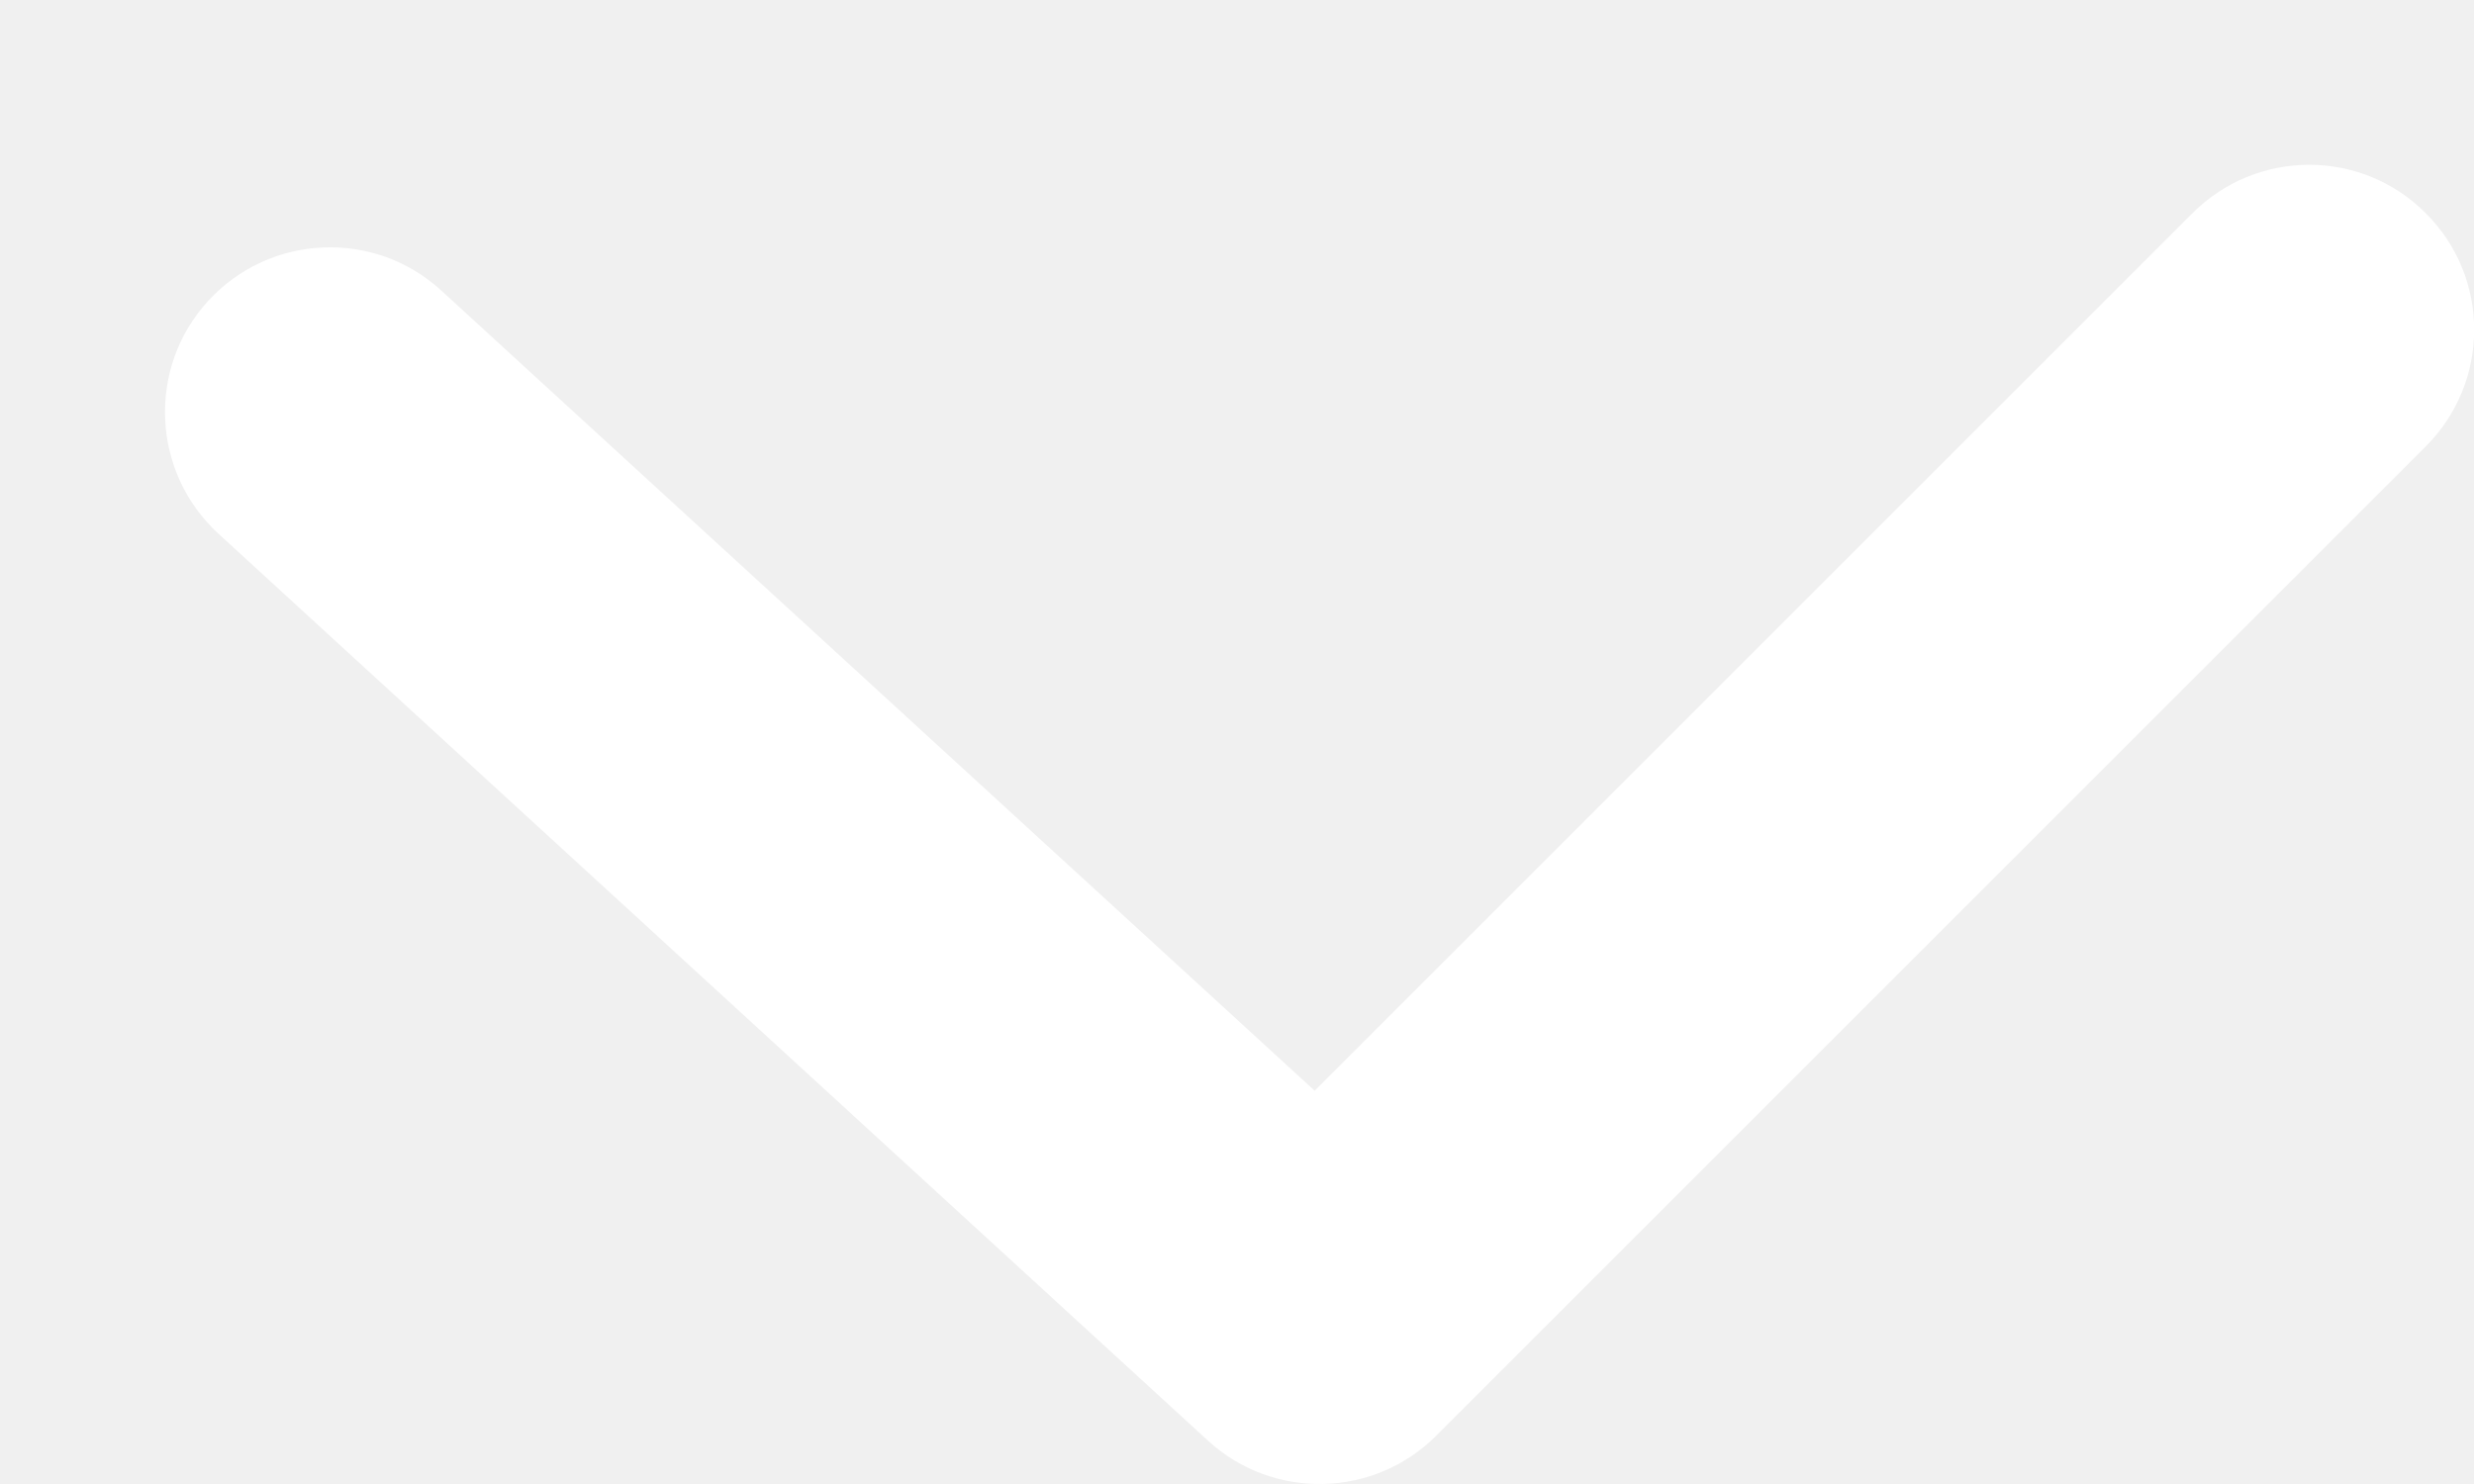
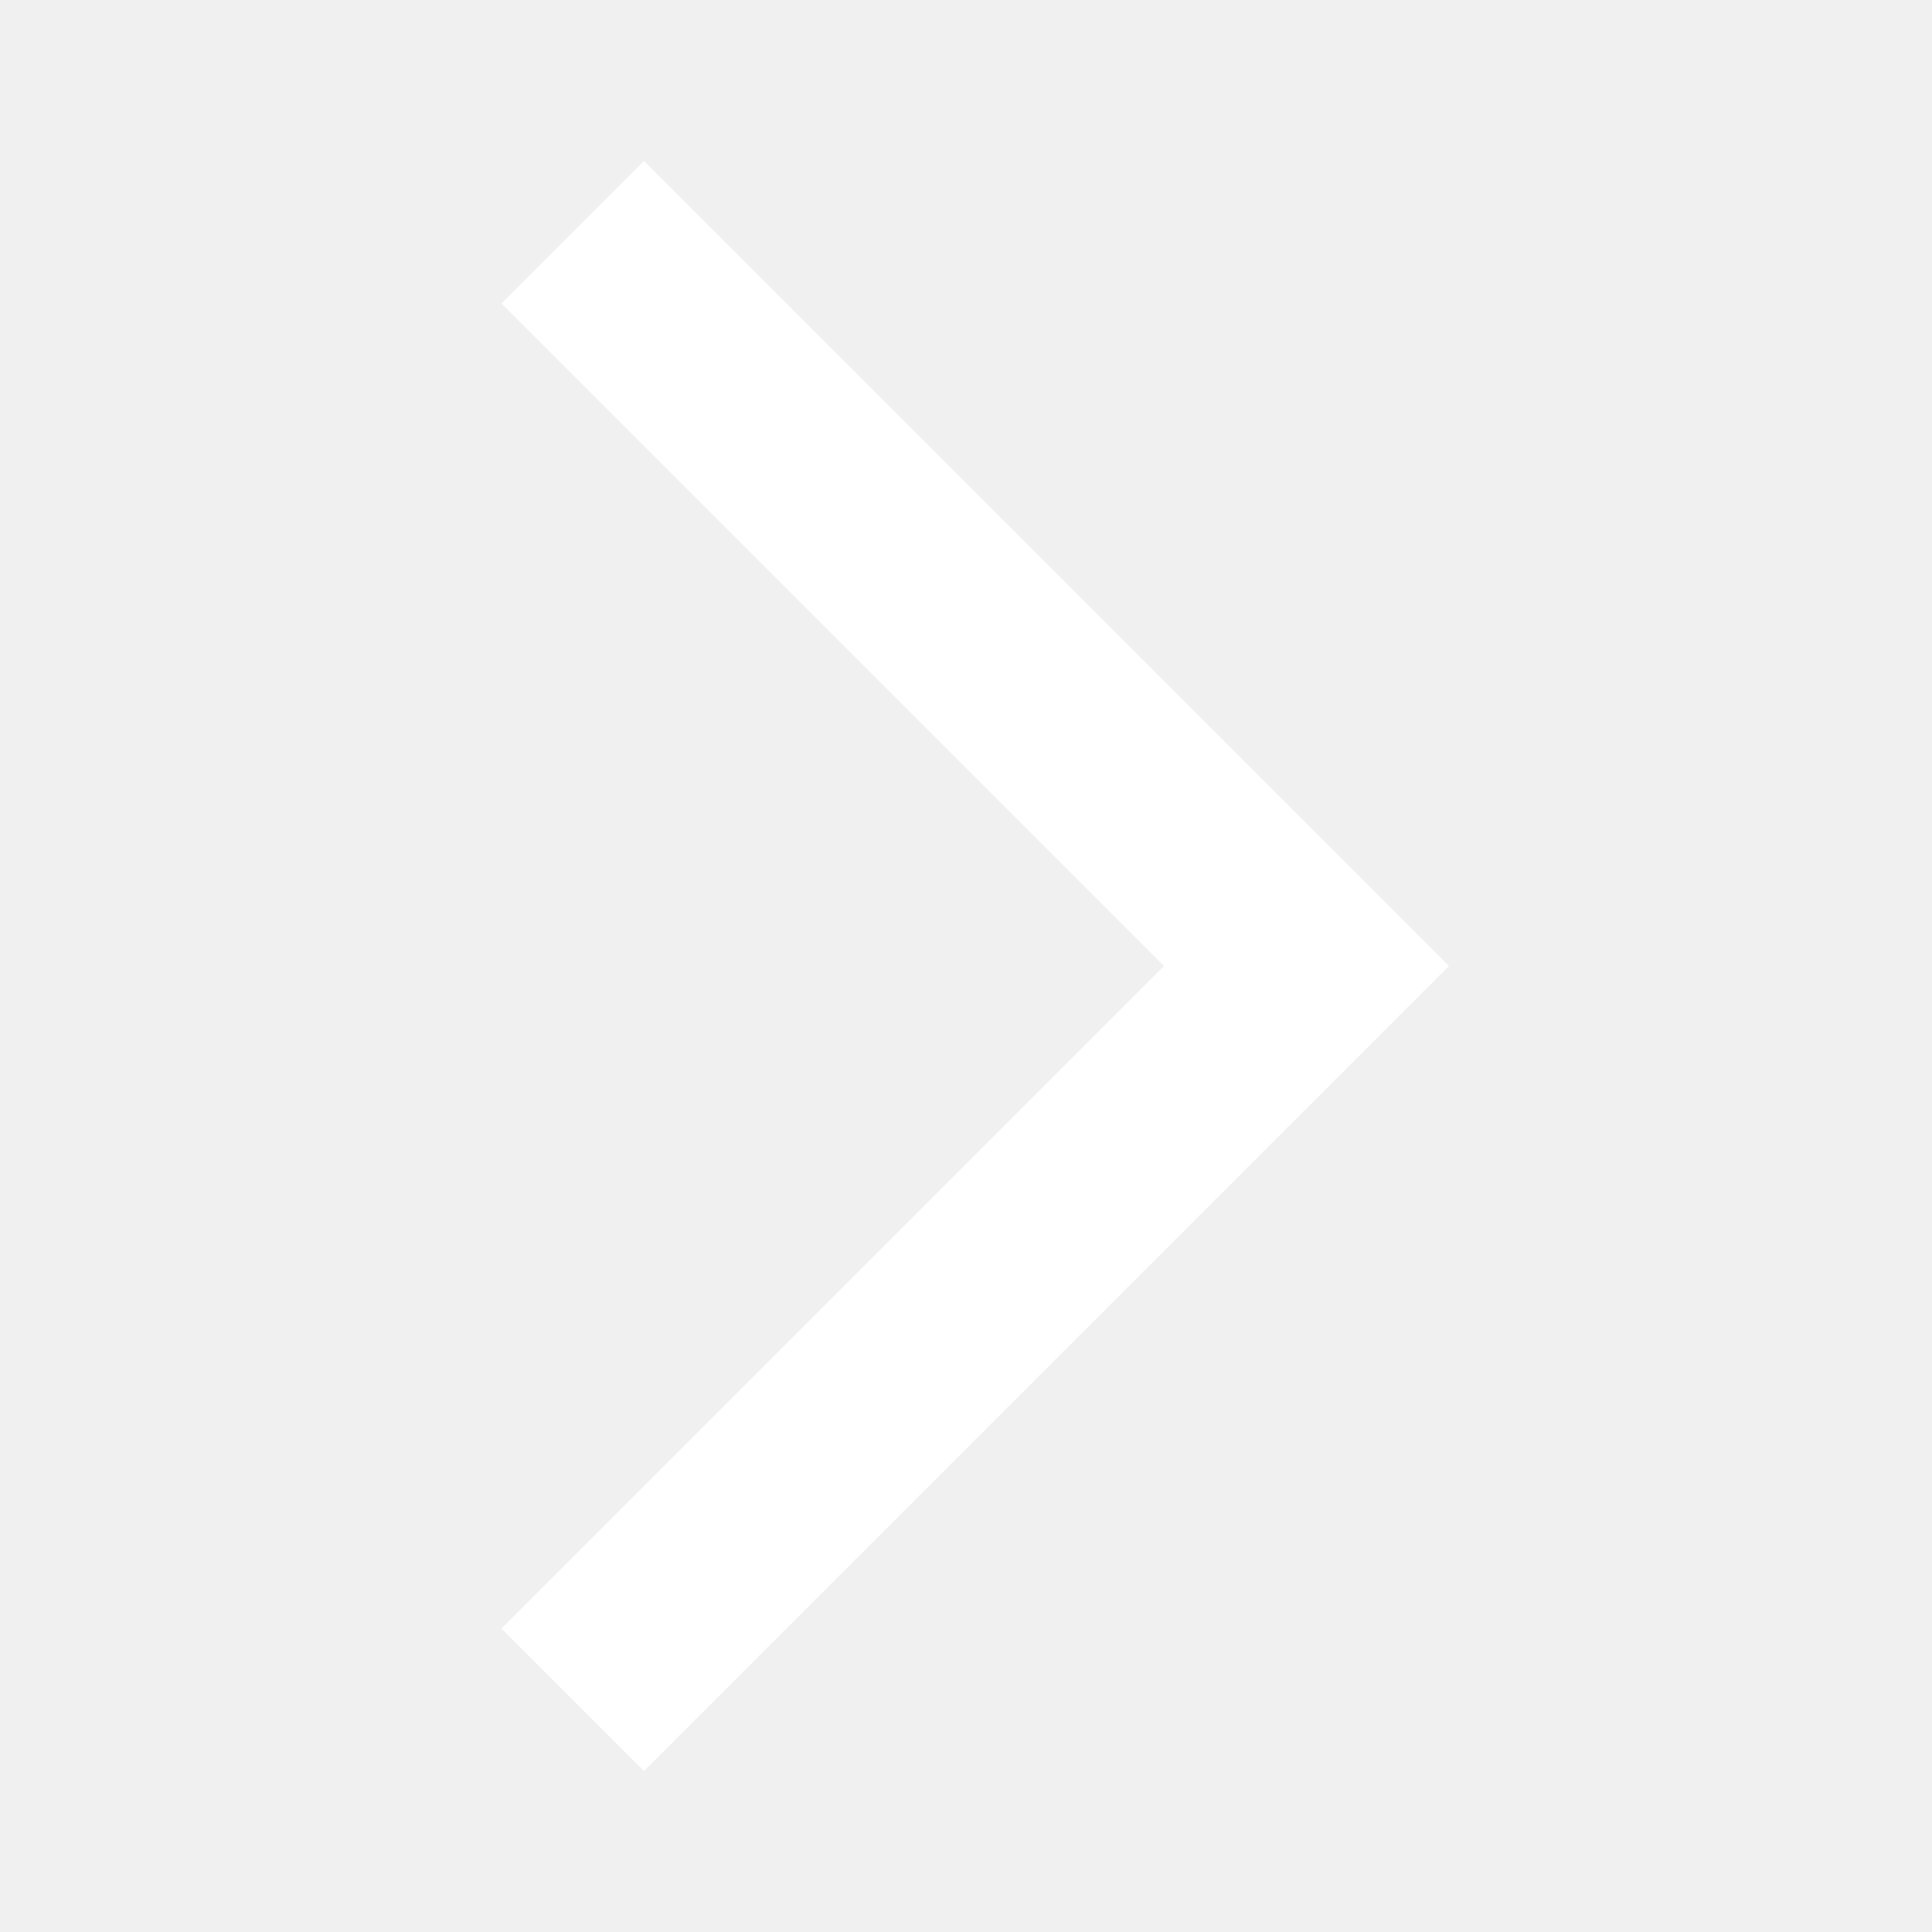
- <svg xmlns="http://www.w3.org/2000/svg" width="10" height="6" viewBox="0 0 10 6" fill="none">
-   <path d="M8.862 0.862C9.123 0.601 9.545 0.601 9.805 0.862C10.066 1.122 10.066 1.544 9.805 1.805L5.805 5.805C5.553 6.057 5.146 6.066 4.883 5.825L0.883 2.158C0.612 1.909 0.593 1.487 0.842 1.216C1.091 0.945 1.513 0.926 1.784 1.175L5.314 4.41L8.862 0.862Z" fill="white" />
+ <svg xmlns="http://www.w3.org/2000/svg" enable-background="new 0 0 24 24" height="24px" viewBox="0 0 24 24" width="24px" fill="#FFFFFF">
+   <g>
+     <path d="M0,0h24v24H0V0z" fill="none" />
+   </g>
+   <g>
+     <polygon points="6.23,20.23 8,22 18,12 8,2 6.23,3.77 14.46,12" />
+   </g>
</svg>
